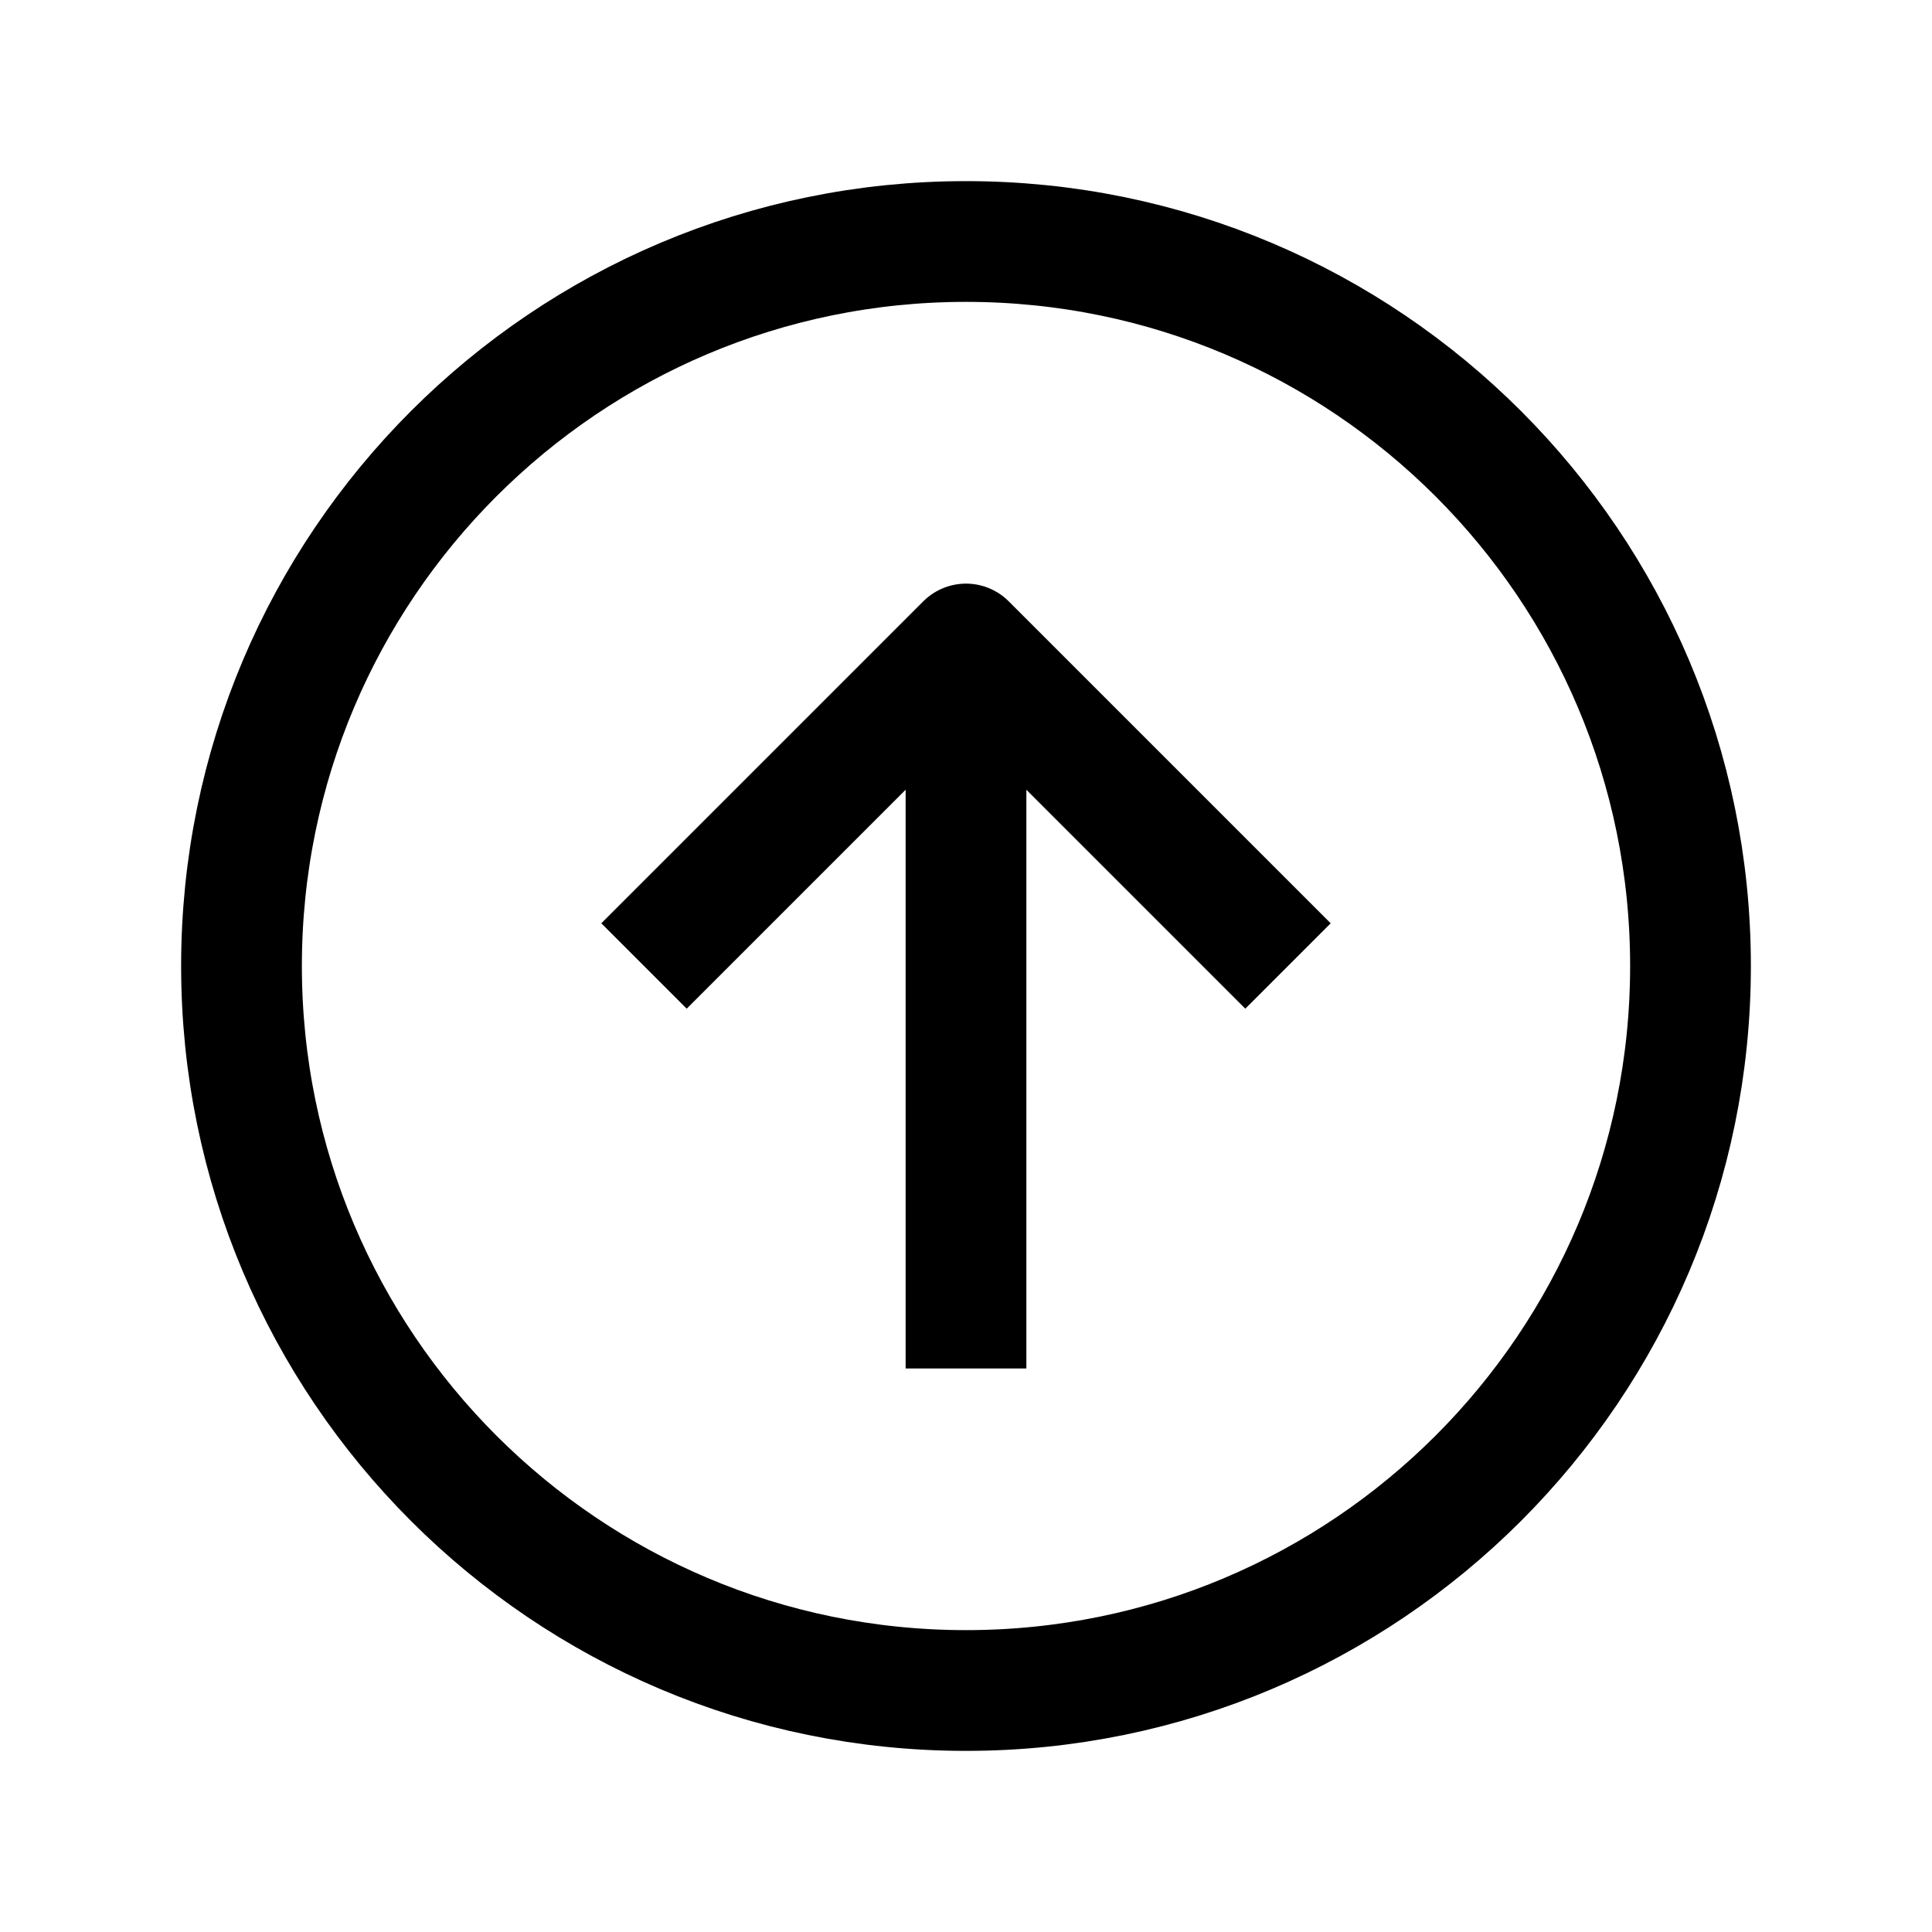
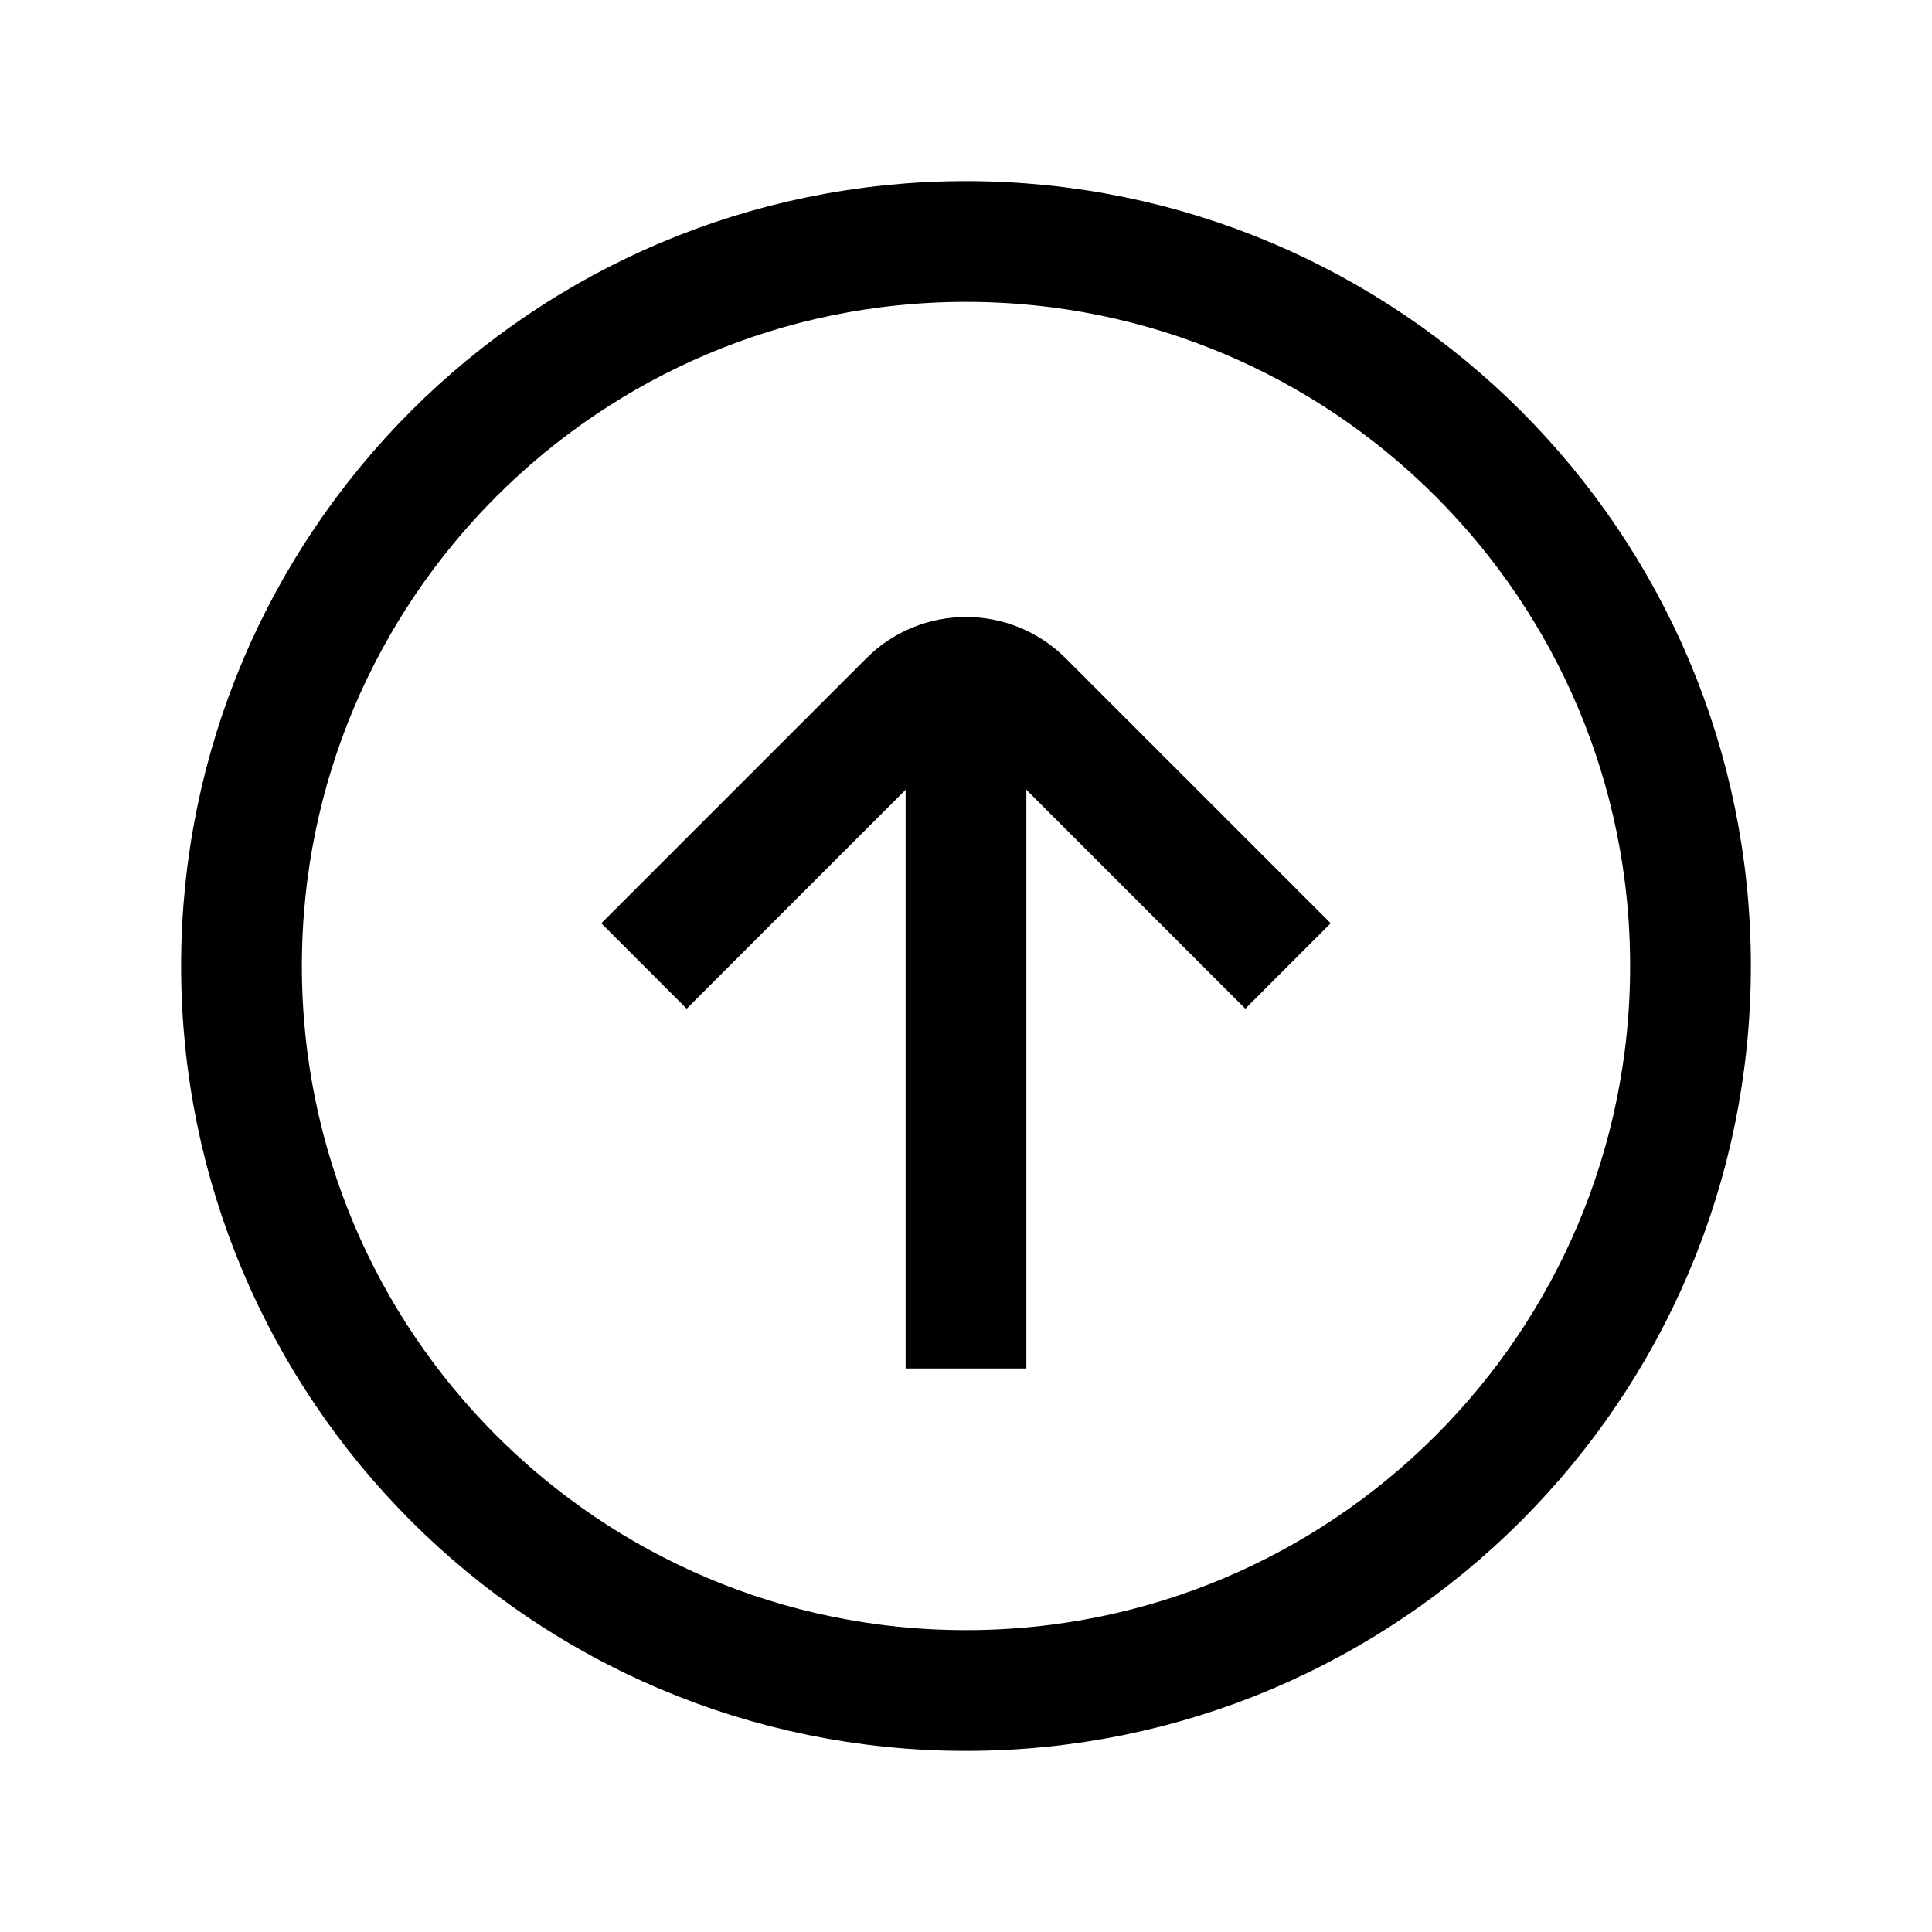
<svg xmlns="http://www.w3.org/2000/svg" width="24" height="24" viewBox="0 0 24 24" fill="none">
  <circle cx="12" cy="12" r="9" stroke="black" stroke-width="1.5" stroke-linejoin="round" />
-   <path d="M12 8V17M16 12L12 8L8 12" stroke="black" stroke-width="1.5" stroke-linejoin="round" />
+   <path d="M12 8V17" stroke="black" stroke-width="1.5" stroke-linejoin="round" />
+   <path d="M8 12L11.293 8.707C11.683 8.317 12.317 8.317 12.707 8.707L16 12" stroke="black" stroke-width="1.5" stroke-linejoin="round" />
</svg>
